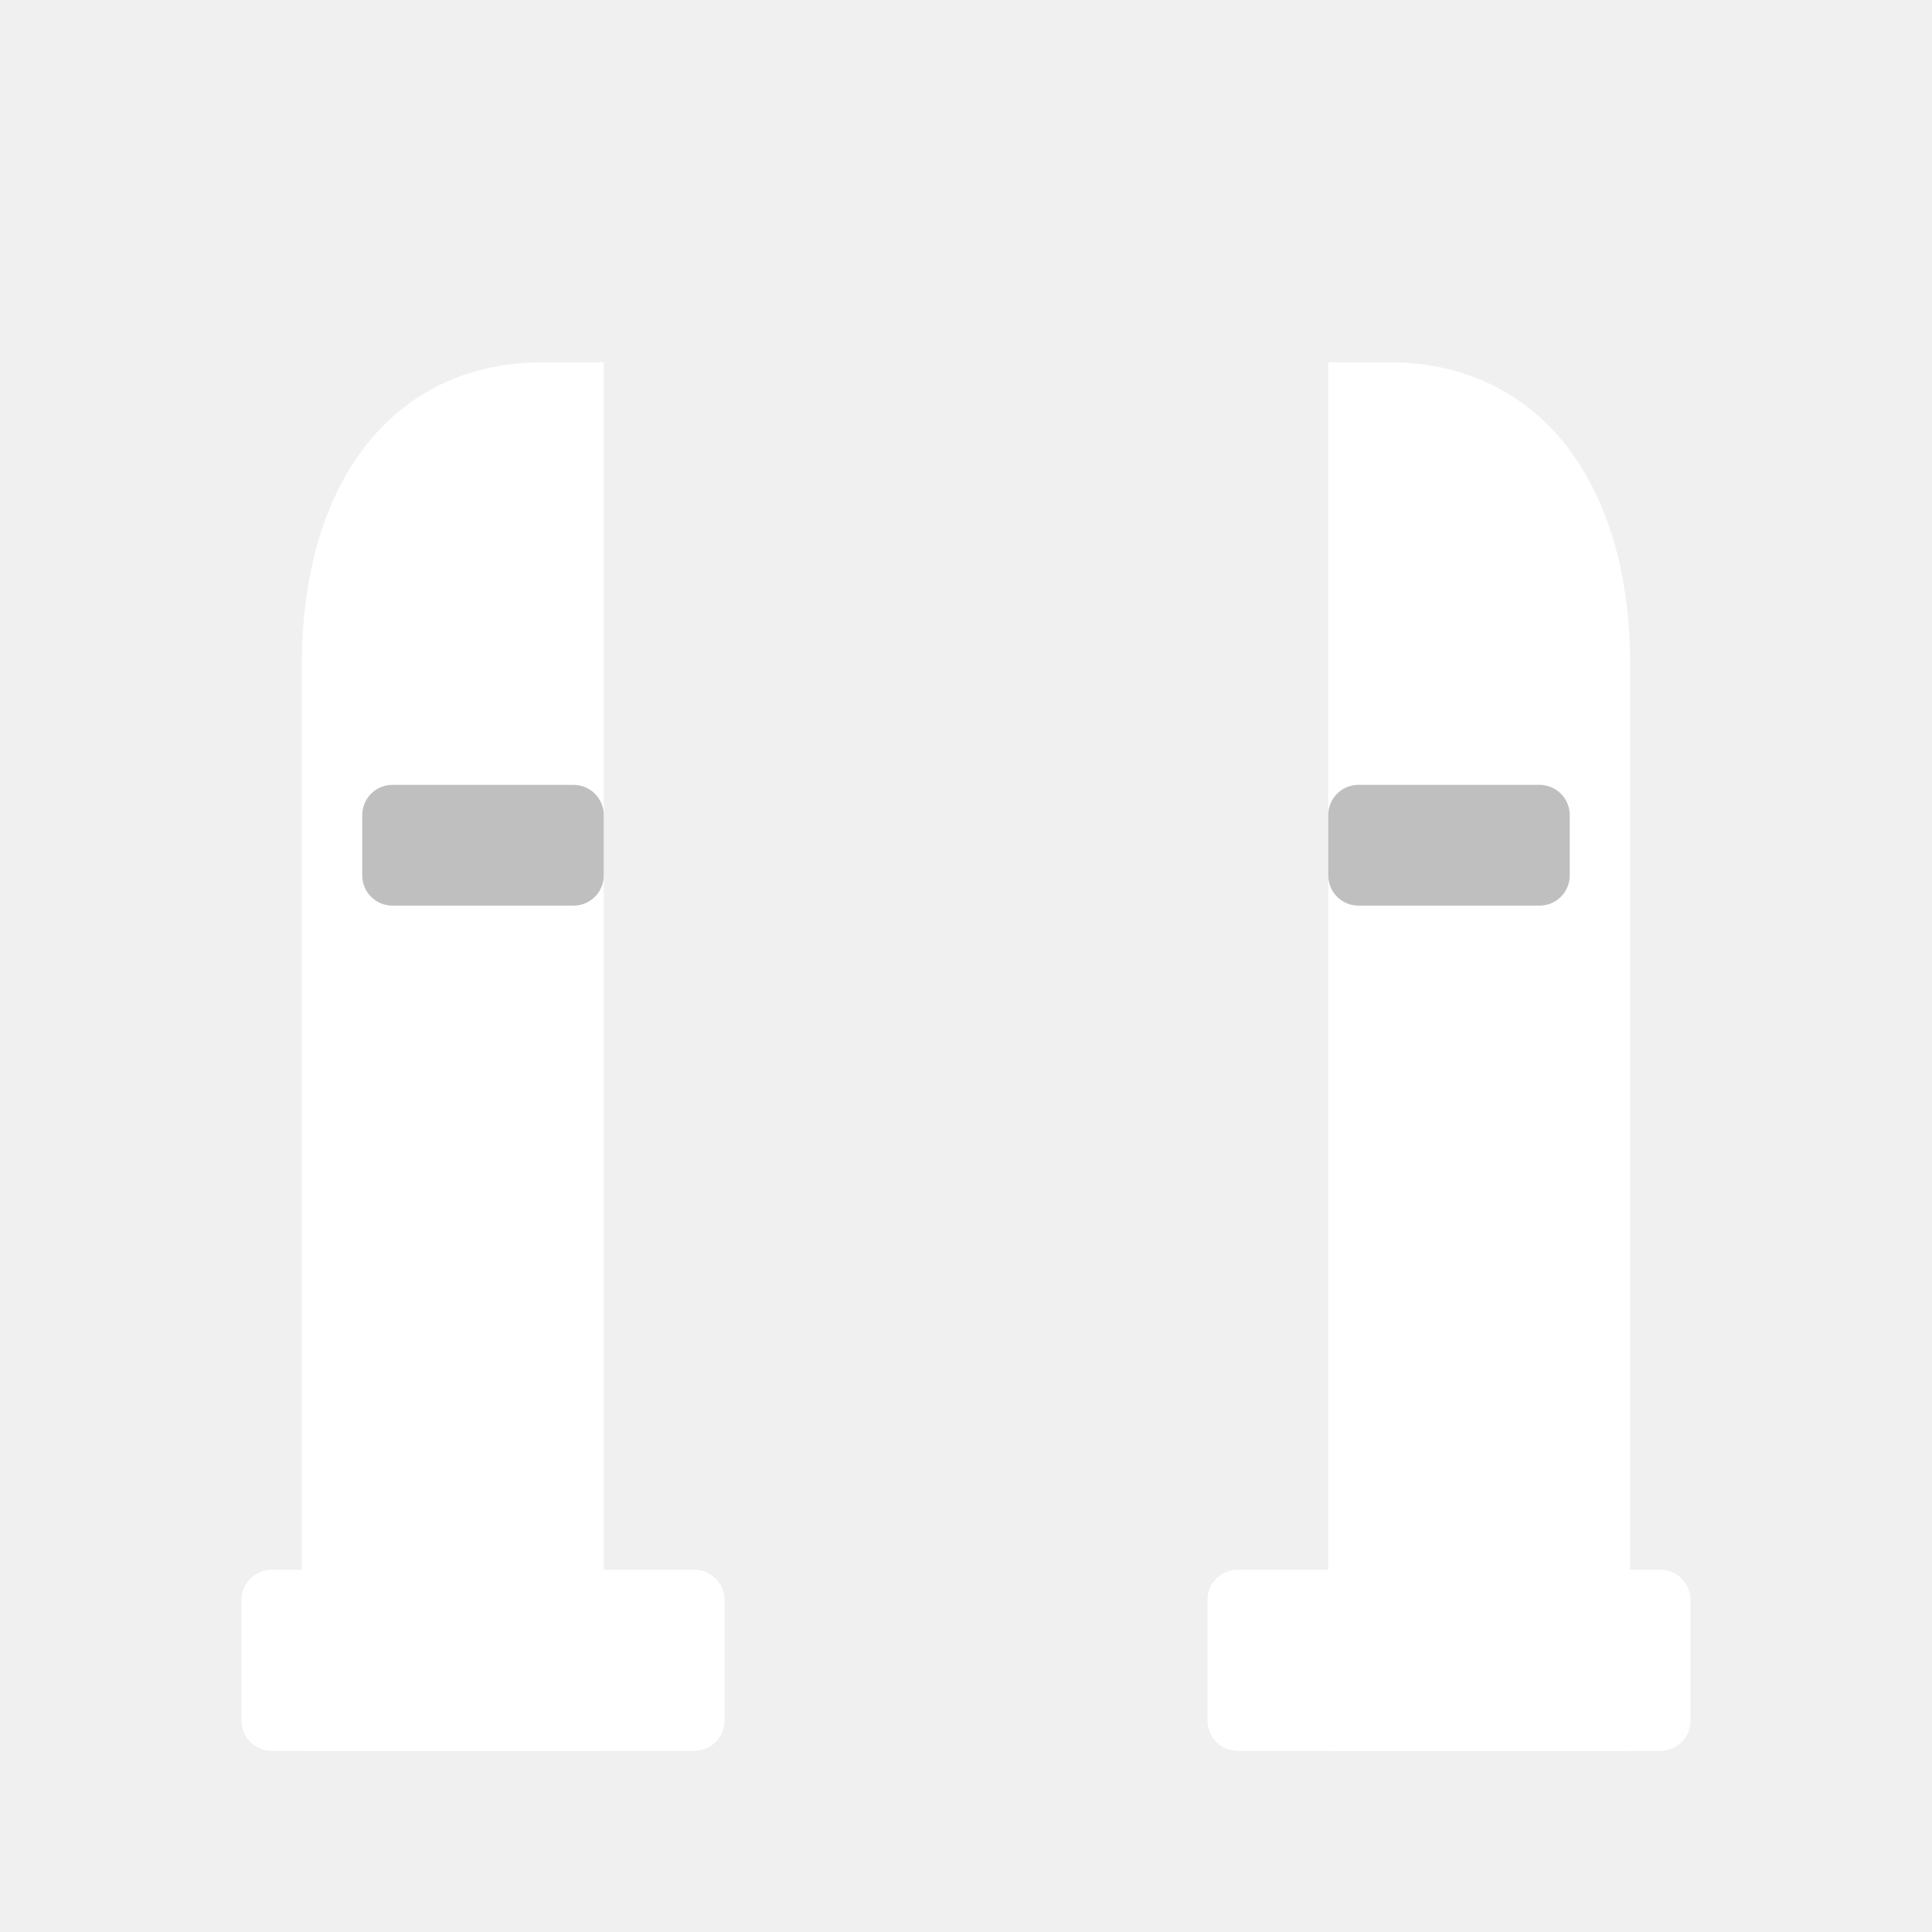
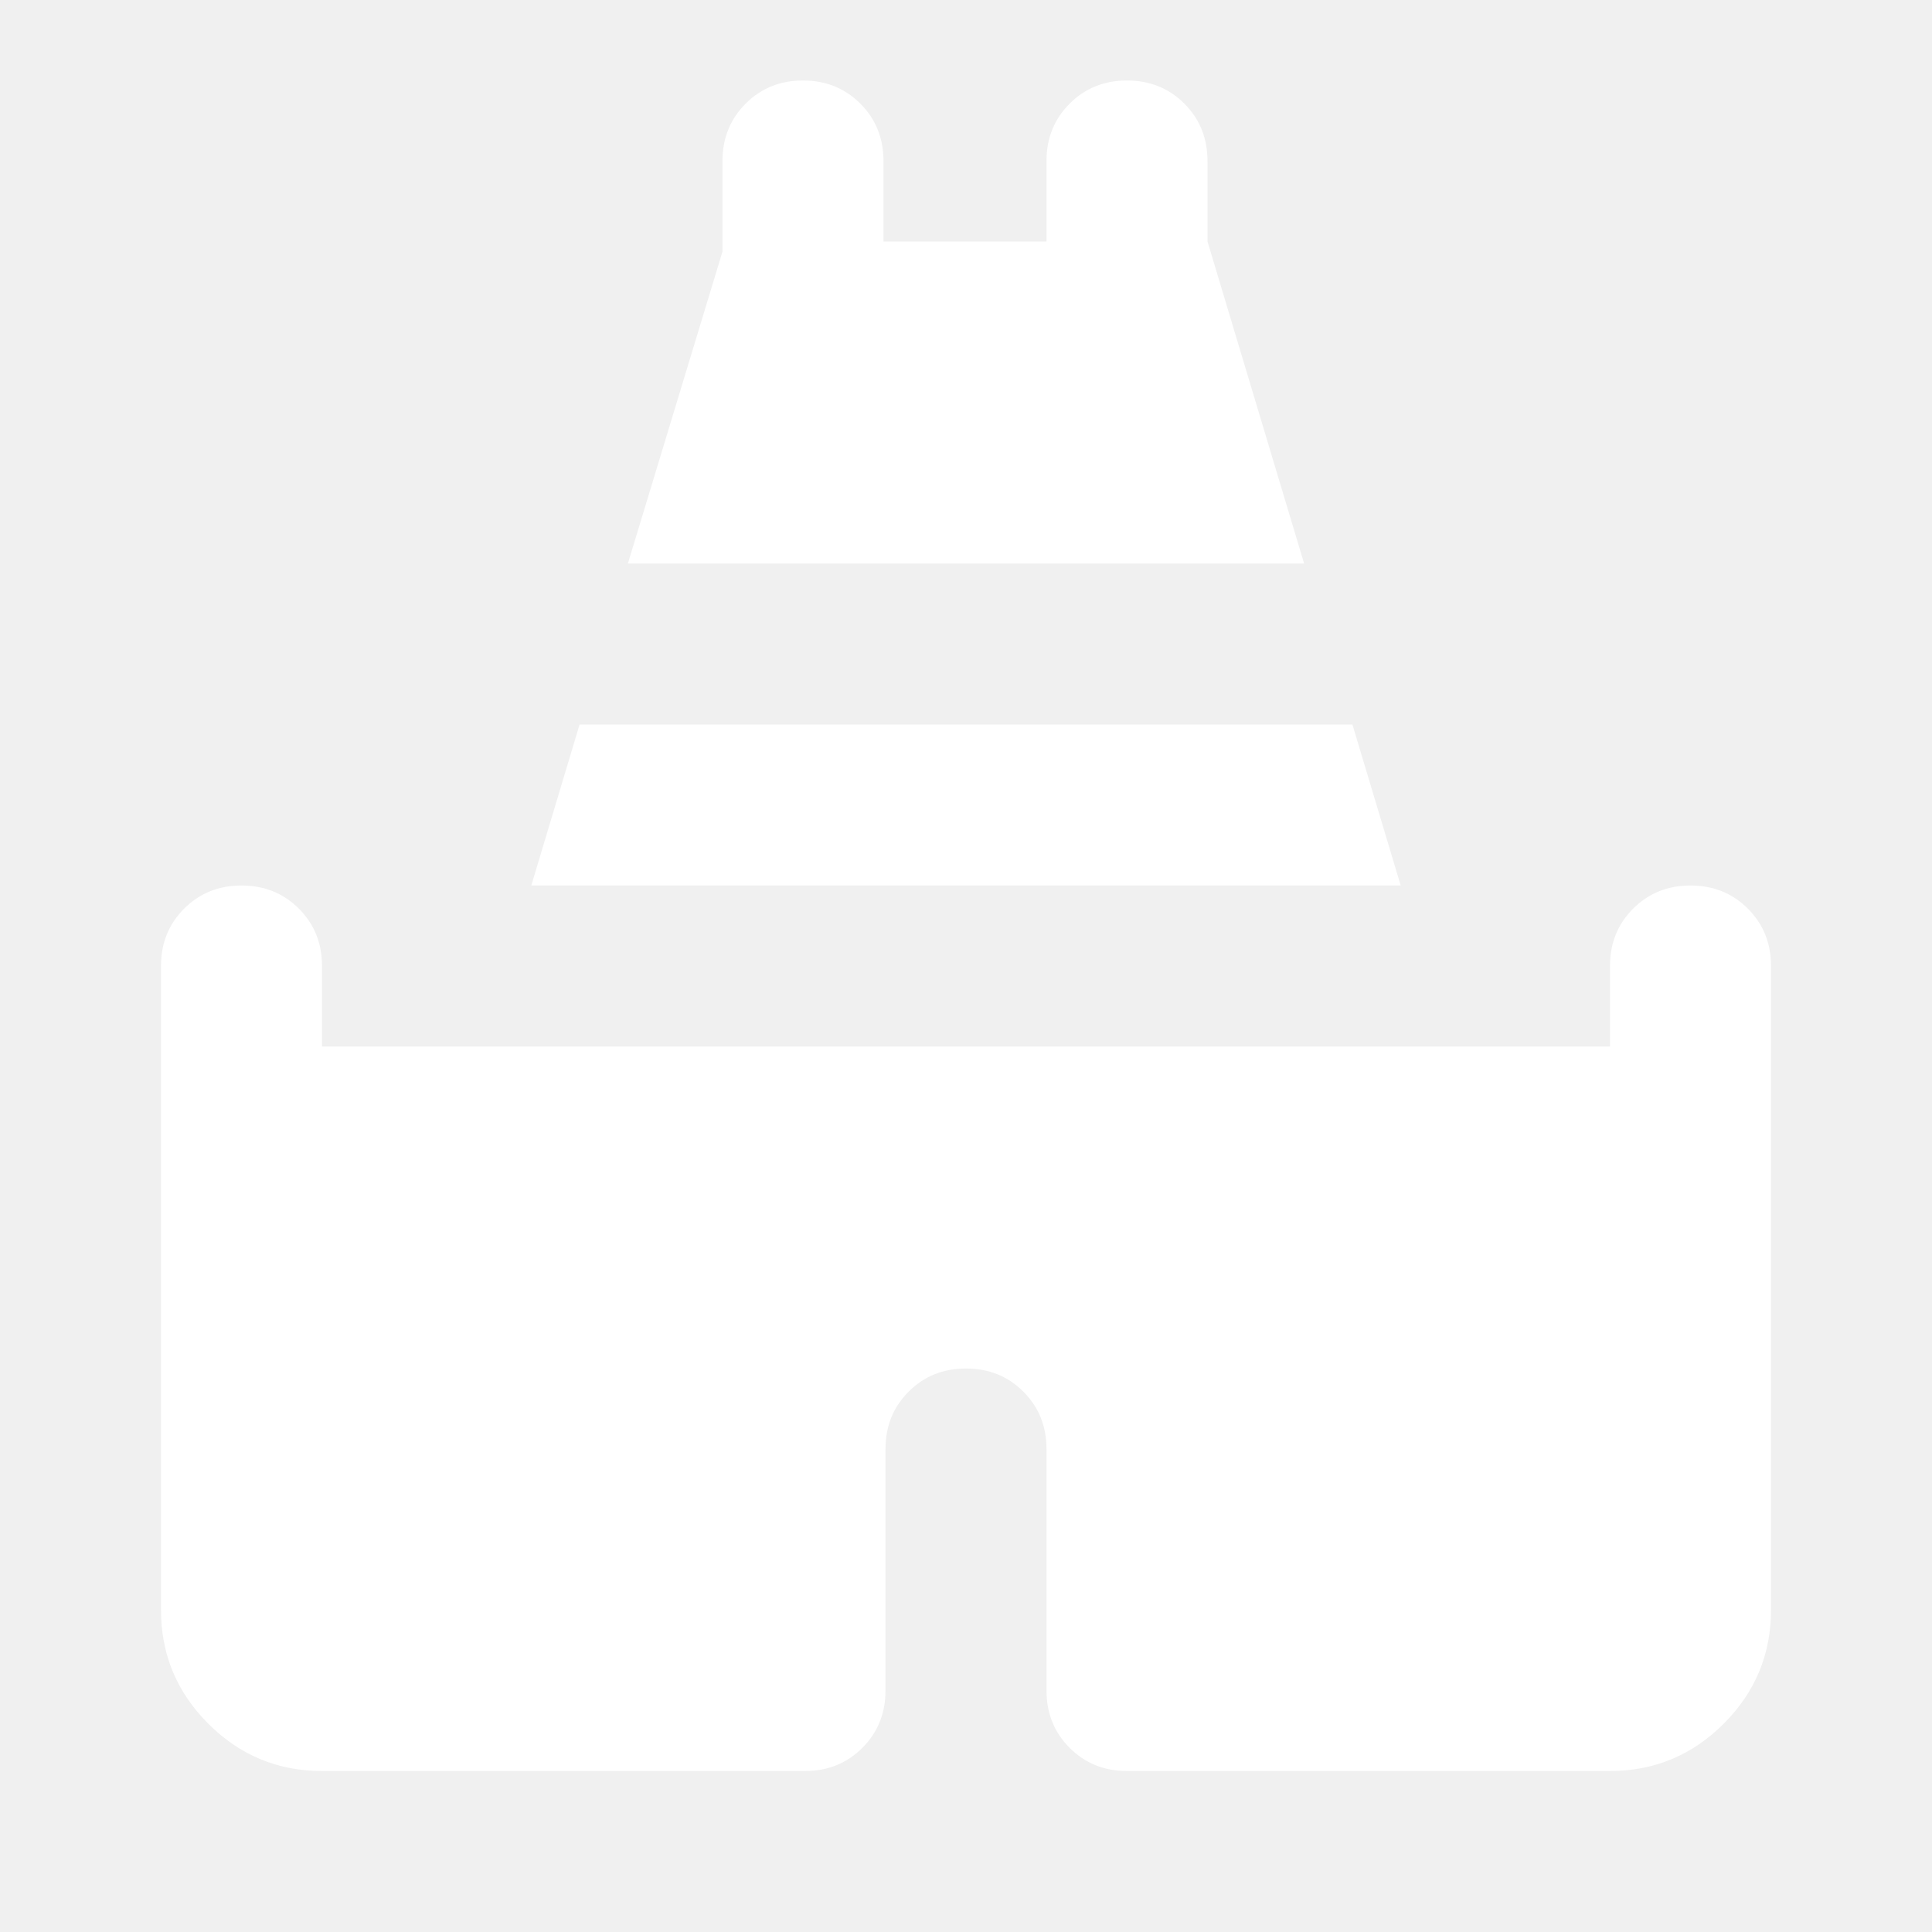
- <svg xmlns="http://www.w3.org/2000/svg" viewBox="0 0 64 64" fill="none">
-   <g fill="#ffffff">
-     <path d="M10 58V22c0-6 3-10 8-10h2v46H10Z" />
-     <path d="M44 58V12h2c5 0 8 4 8 10v36h-10Z" />
-     <rect x="8" y="52" width="16" height="6" rx="1" />
-     <rect x="40" y="52" width="16" height="6" rx="1" />
-     <rect x="12" y="26" width="8" height="4" rx="1" fill="#000" fill-opacity=".25" />
-     <rect x="44" y="26" width="8" height="4" rx="1" fill="#000" fill-opacity=".25" />
-   </g>
+ <svg xmlns="http://www.w3.org/2000/svg" viewBox="0 -960 960 960" fill="#ffffff">
+   <path d="m312-680 47-155v-45q0-17 11.5-28.5T399-920q17 0 28.5 11.5T439-880v40h81v-40q0-17 11.5-28.5T560-920q17 0 28.5 11.5T600-880v40l48 160H312ZM80-160v-320q0-17 11.5-28.5T120-520q17 0 28.5 11.5T160-480v40h640v-40q0-17 11.5-28.5T840-520q17 0 28.5 11.5T880-480v320q0 33-23.5 56.5T800-80H560q-17 0-28.5-11.5T520-120v-120q0-17-11.5-28.5T480-280q-17 0-28.5 11.5T440-240v120q0 17-11.5 28.5T400-80H160q-33 0-56.5-23.5T80-160Zm184-360 24-80h384l24 80H264Z" />
</svg>
